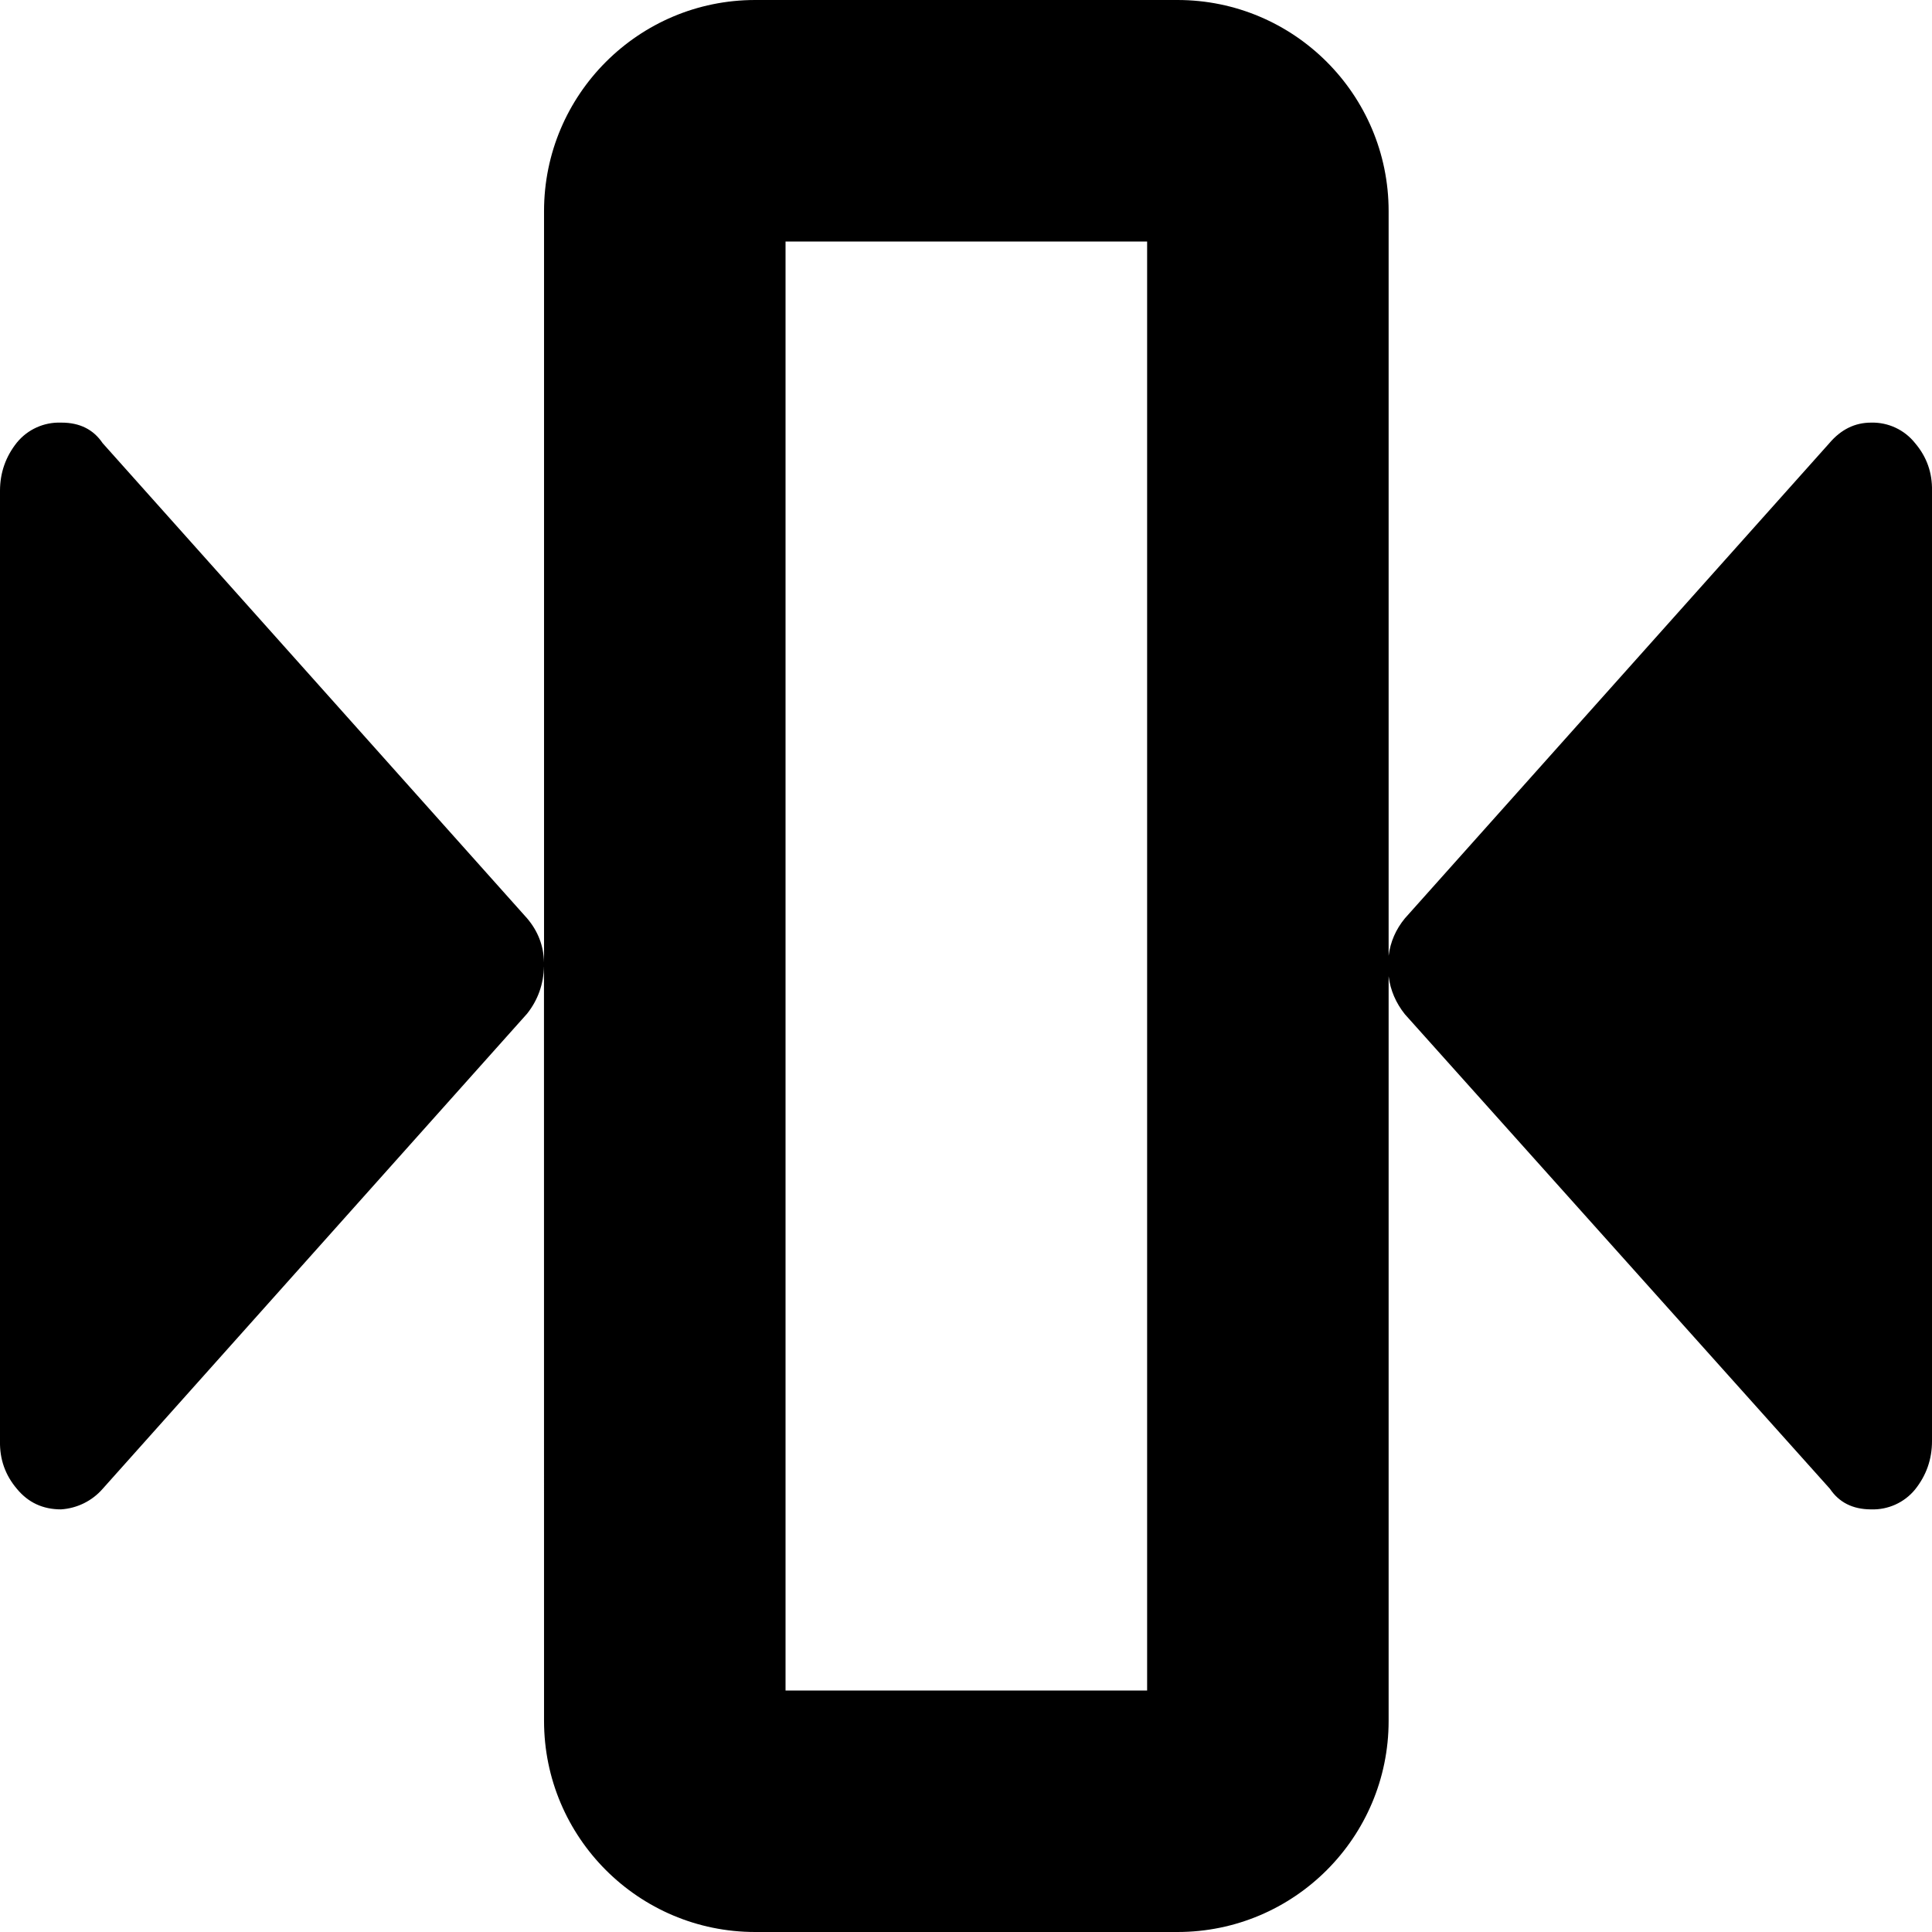
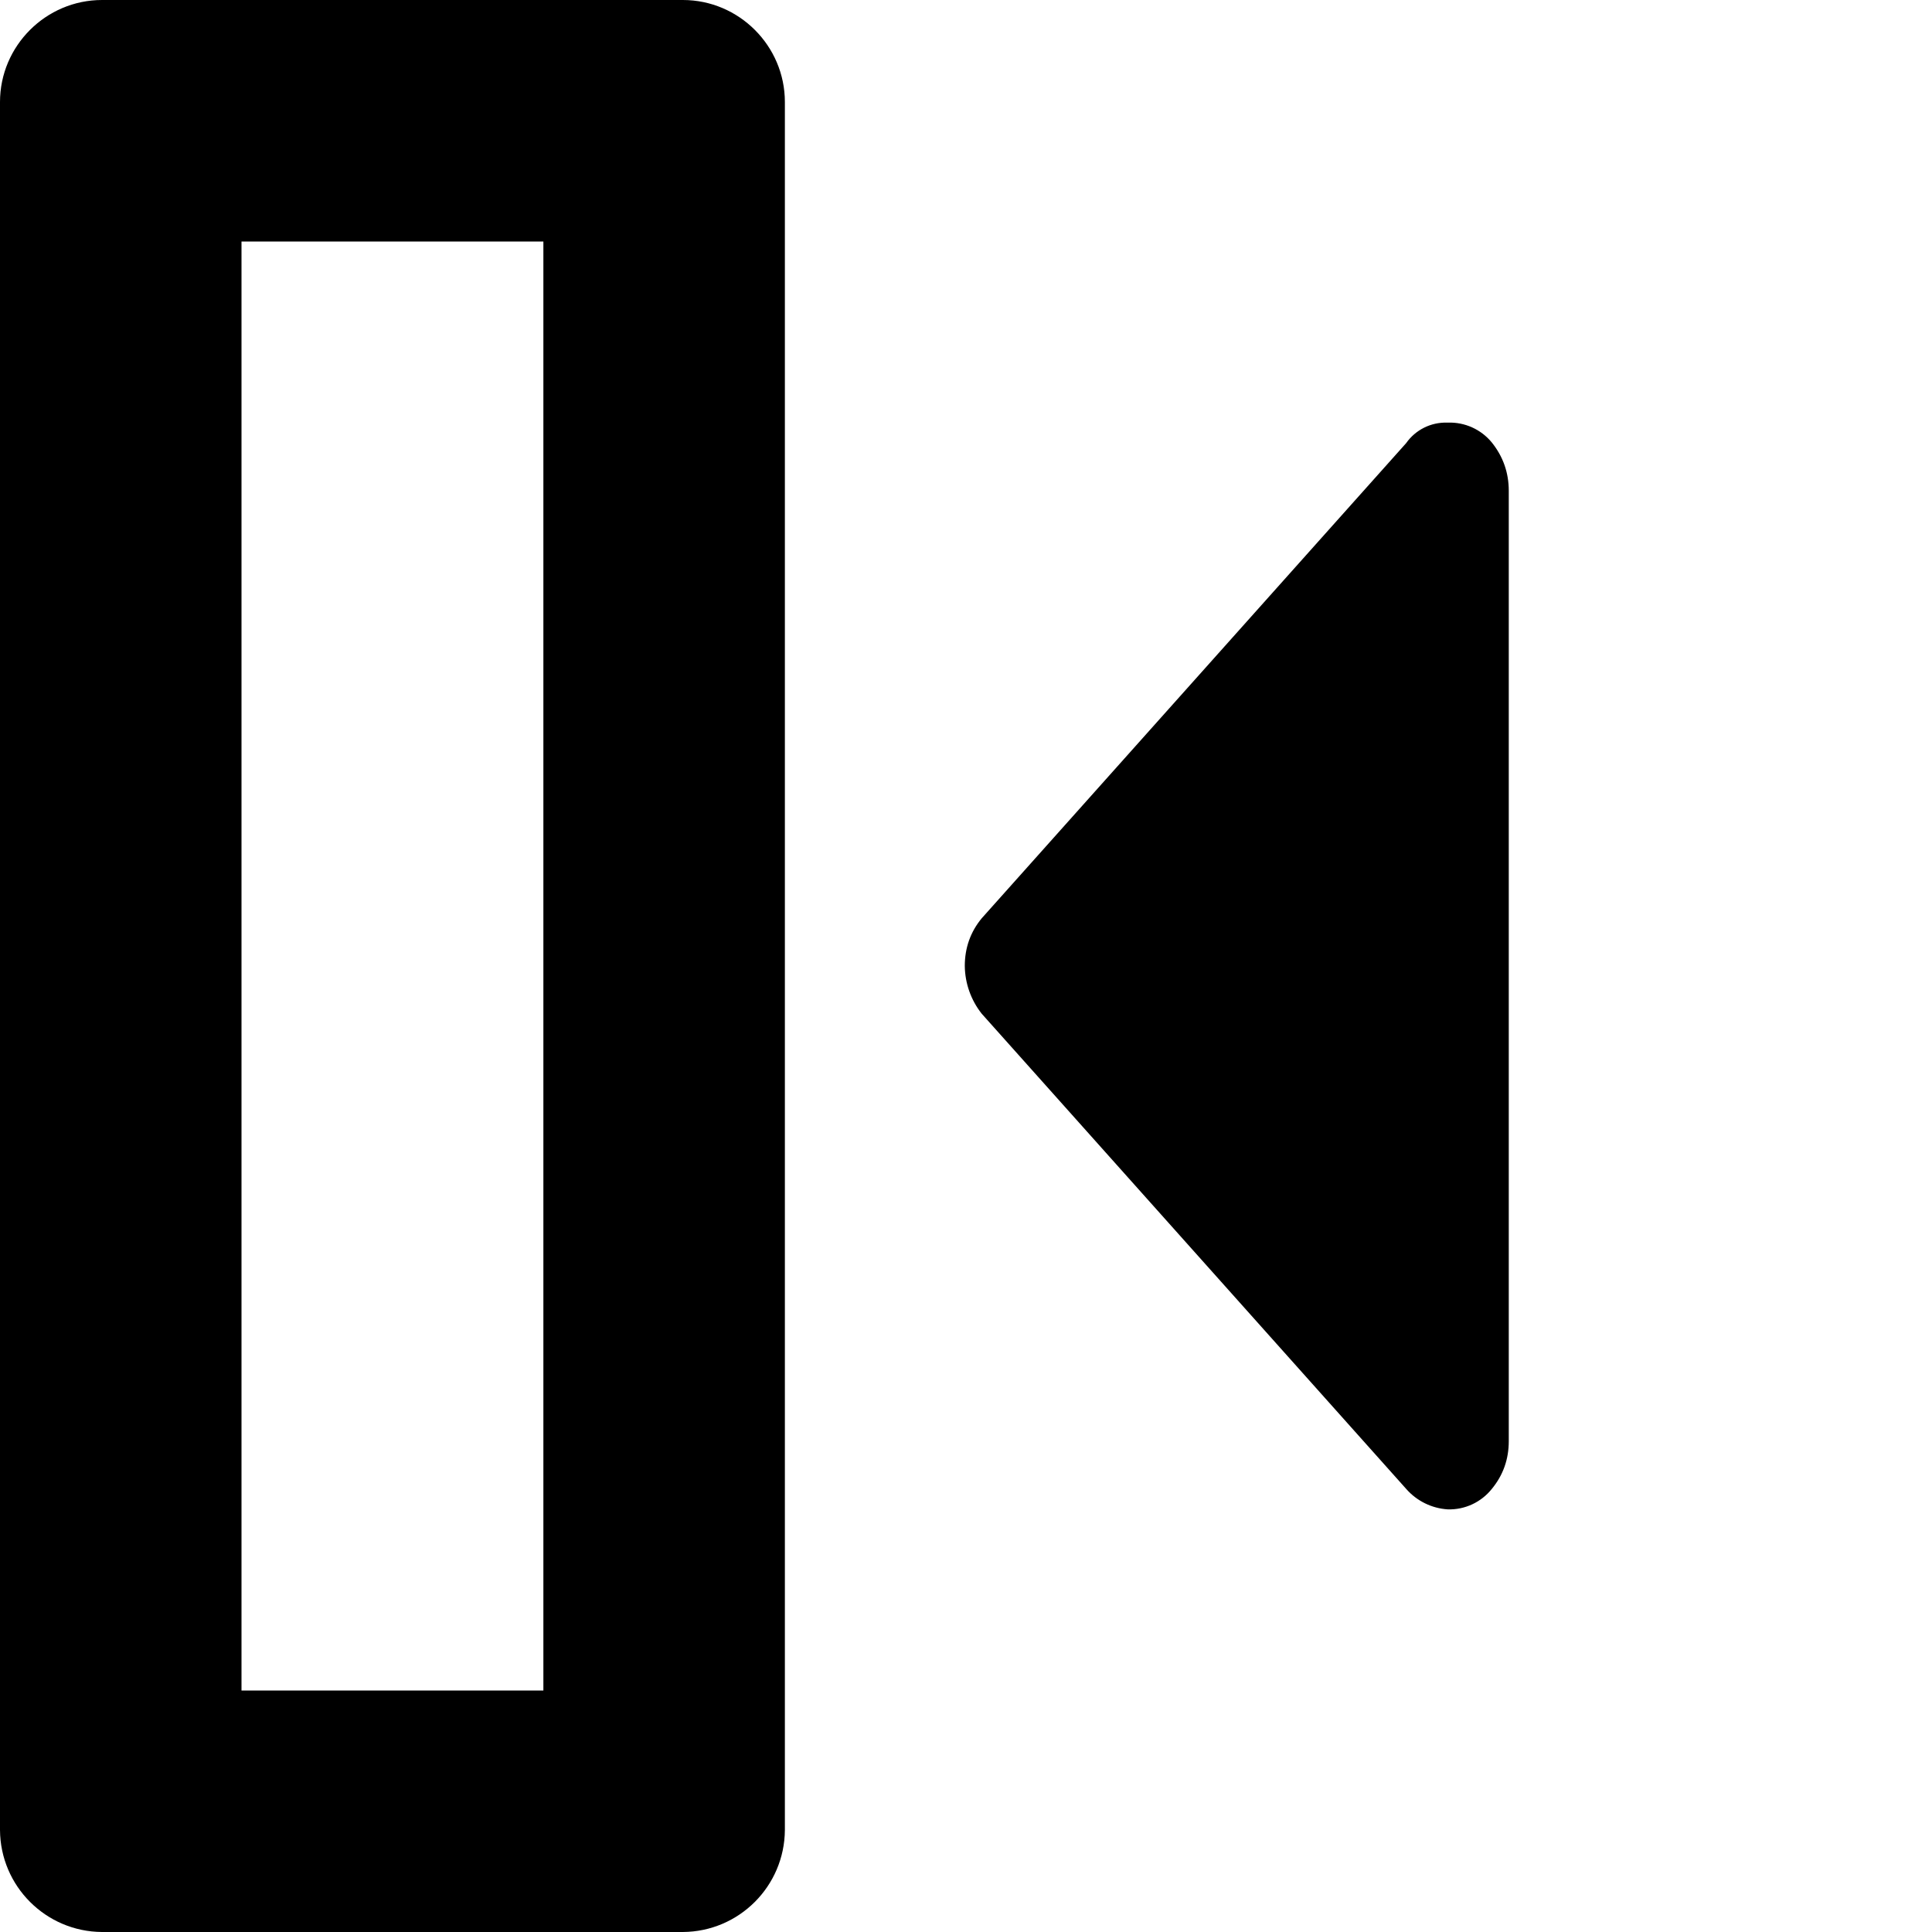
- <svg xmlns="http://www.w3.org/2000/svg" width="100%" height="100%" viewBox="0 0 32 32" version="1.1" xml:space="preserve" style="fill-rule:evenodd;clip-rule:evenodd;stroke-linejoin:round;stroke-miterlimit:2;">
-   <path d="M9.01,16C9.004,16.3 8.91,16.563 8.73,16.79L1.7,24.66C1.525,24.861 1.276,24.983 1.01,25C0.71,25 0.467,24.887 0.28,24.66C0.087,24.433 -0.006,24.17 0,23.87L0,8.13C0,7.83 0.094,7.563 0.28,7.33C0.458,7.112 0.729,6.99 1.01,7L1.02,7C1.32,7 1.547,7.113 1.7,7.34L8.73,15.21C8.911,15.422 9.004,15.665 9.011,15.941L9.011,3.497C9.011,1.567 10.578,0 12.508,0L19.503,0C21.433,0 23,1.567 23,3.497L23,15.831C23.029,15.6 23.119,15.393 23.27,15.21L30.3,7.34C30.493,7.113 30.723,7 30.99,7C31.273,6.992 31.544,7.118 31.72,7.34C31.913,7.567 32.006,7.83 32,8.13L32,23.87C32,24.17 31.906,24.437 31.72,24.67C31.542,24.888 31.271,25.01 30.99,25L30.98,25C30.685,24.997 30.461,24.884 30.31,24.66L23.27,16.8C23.119,16.611 23.029,16.401 23,16.169L23,28.503C23,30.433 21.433,32 19.503,32L12.508,32C10.578,32 9.011,30.433 9.011,28.503L9.01,16ZM13.011,4L13.011,28L19,28L19,4L13.011,4Z" />
+ <svg xmlns="http://www.w3.org/2000/svg" viewBox="0 0 32 32" xml:space="preserve" fill-rule="evenodd" clip-rule="evenodd" stroke-linejoin="round" stroke-miterlimit="2">
+   <path d="M23.98 7a.9.9 0 0 1 .73.33q.28.35.28.8v15.74q0 .45-.28.79a.9.9 0 0 1-.73.34 1 1 0 0 1-.69-.34l-7.03-7.87a1.3 1.3 0 0 1-.28-.79q0-.45.28-.79l7.03-7.87a.8.8 0 0 1 .68-.34M13 1.69v28.62A1.7 1.7 0 0 1 11.31 32H1.69A1.7 1.7 0 0 1 0 30.31V1.69C0 .76.76 0 1.69 0h9.62C12.24 0 13 .76 13 1.69M4 4v24h5V4z" />
</svg>
